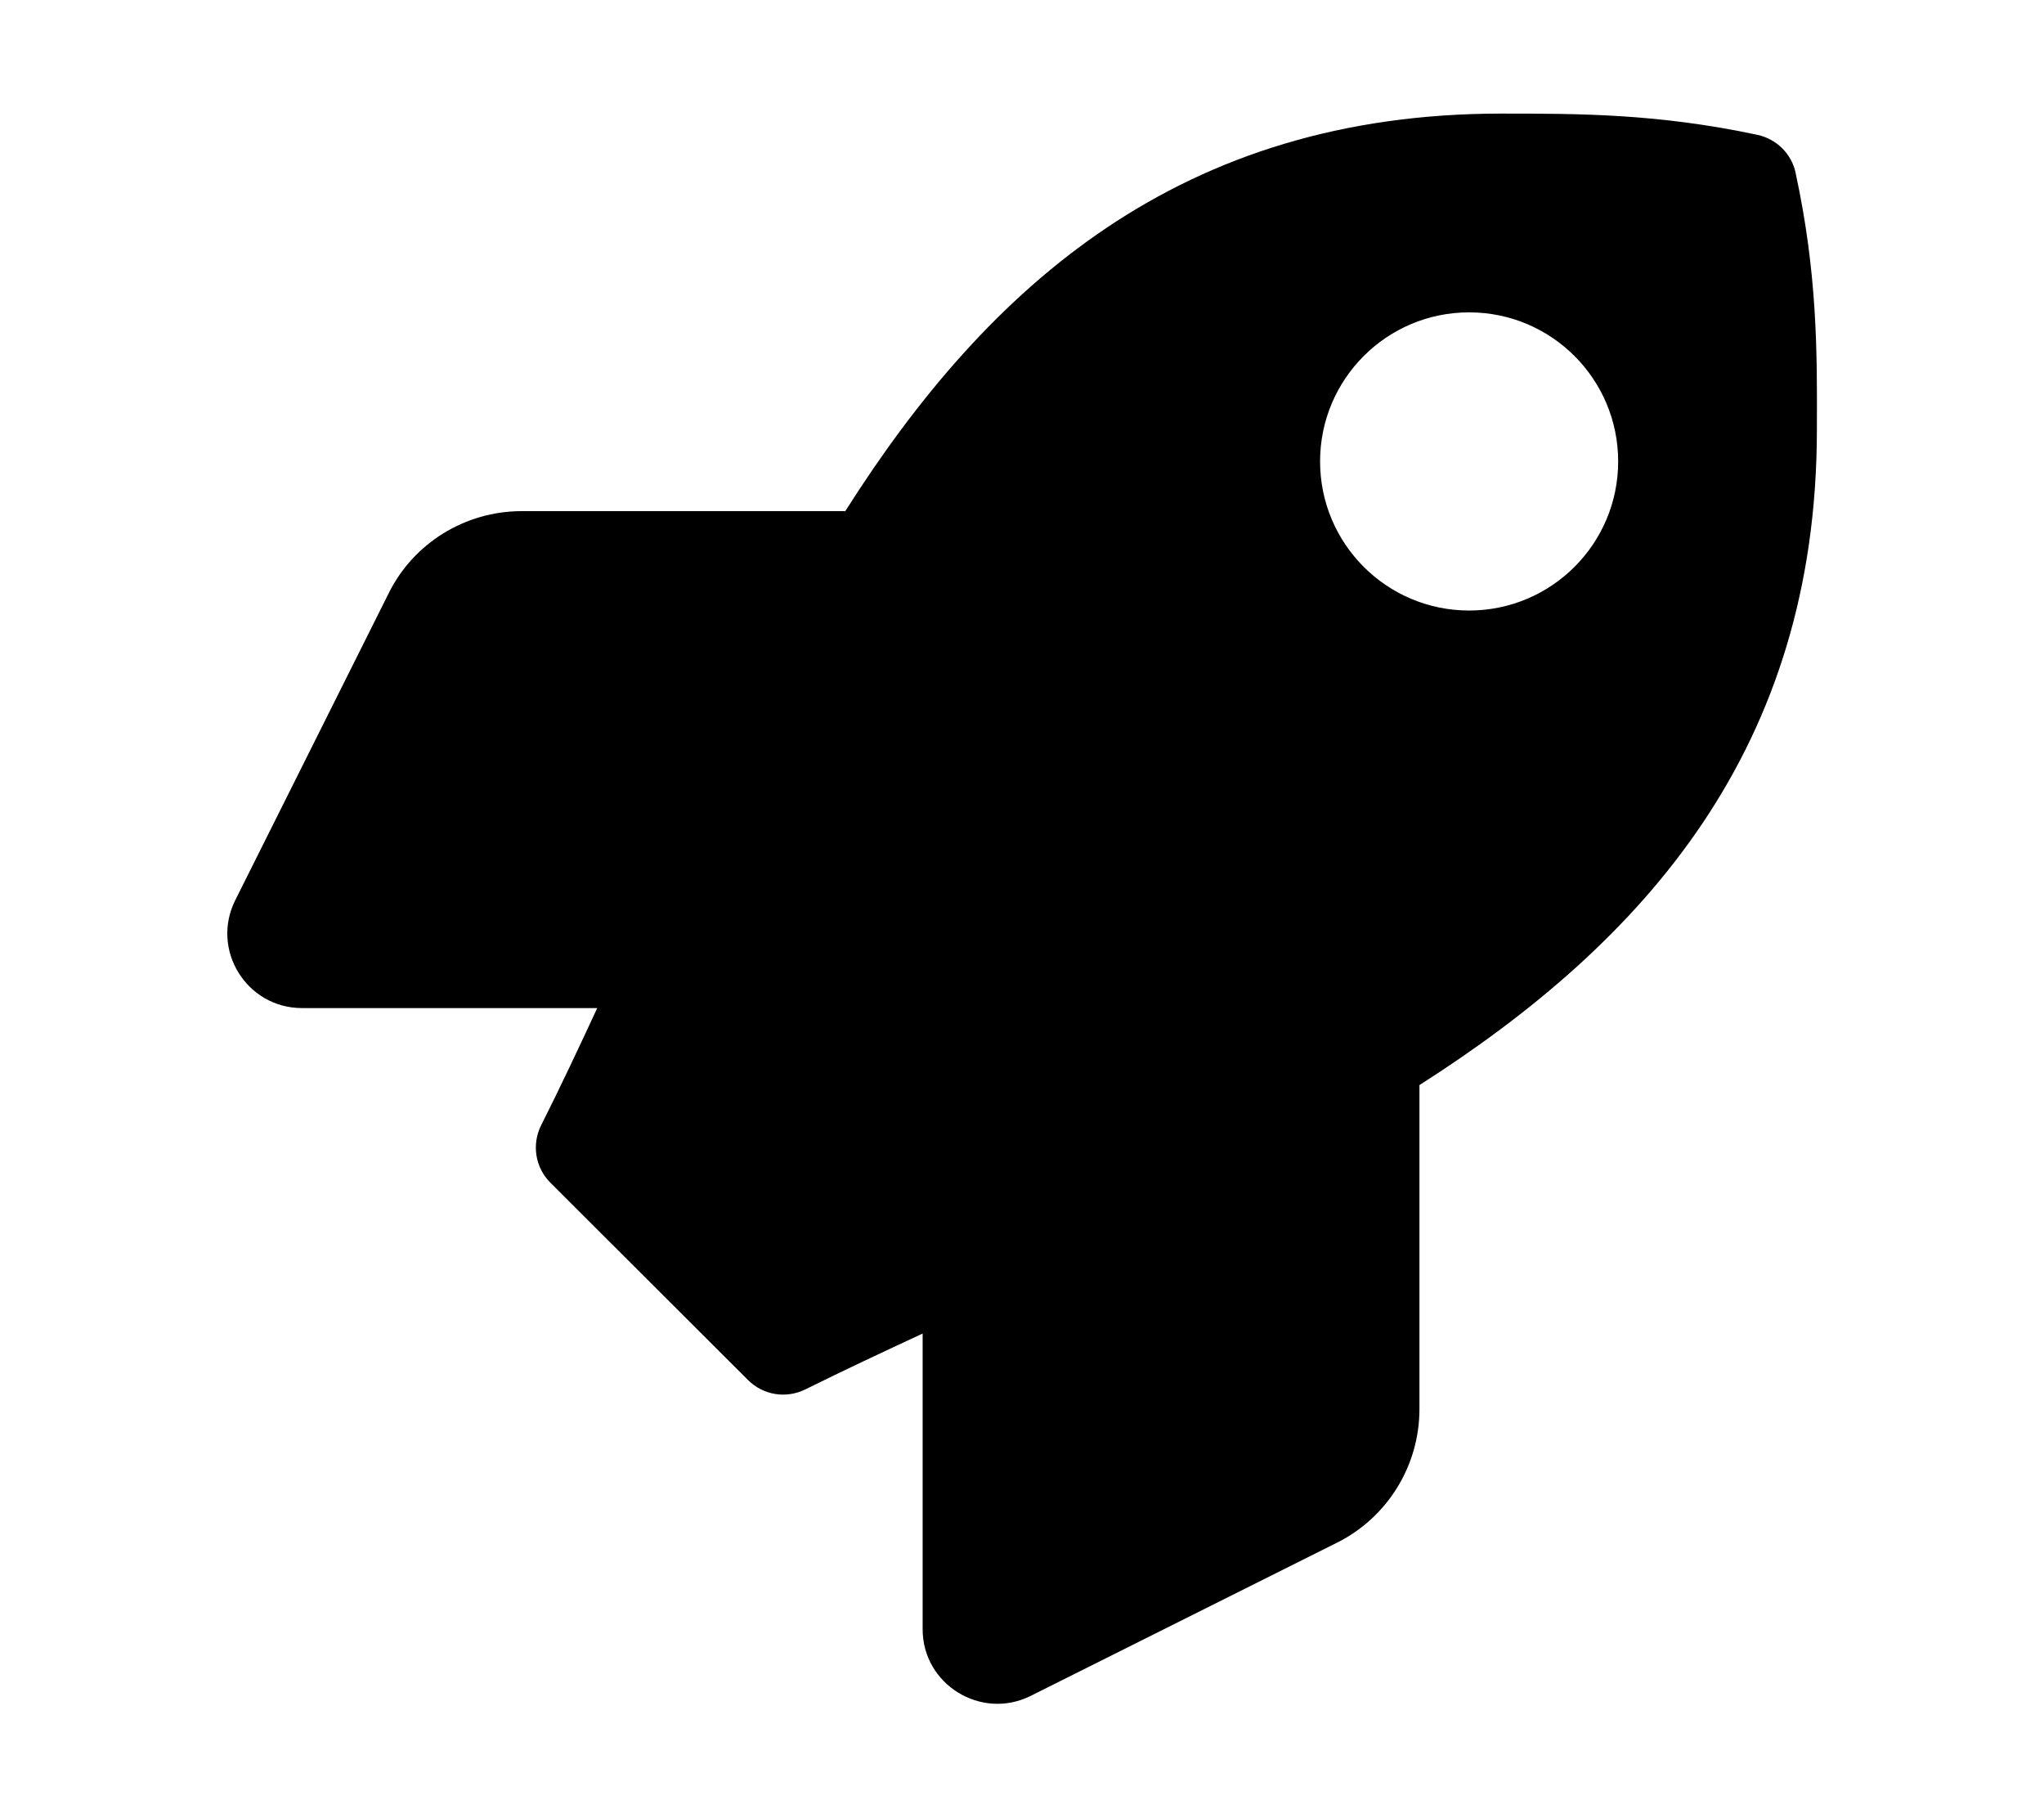
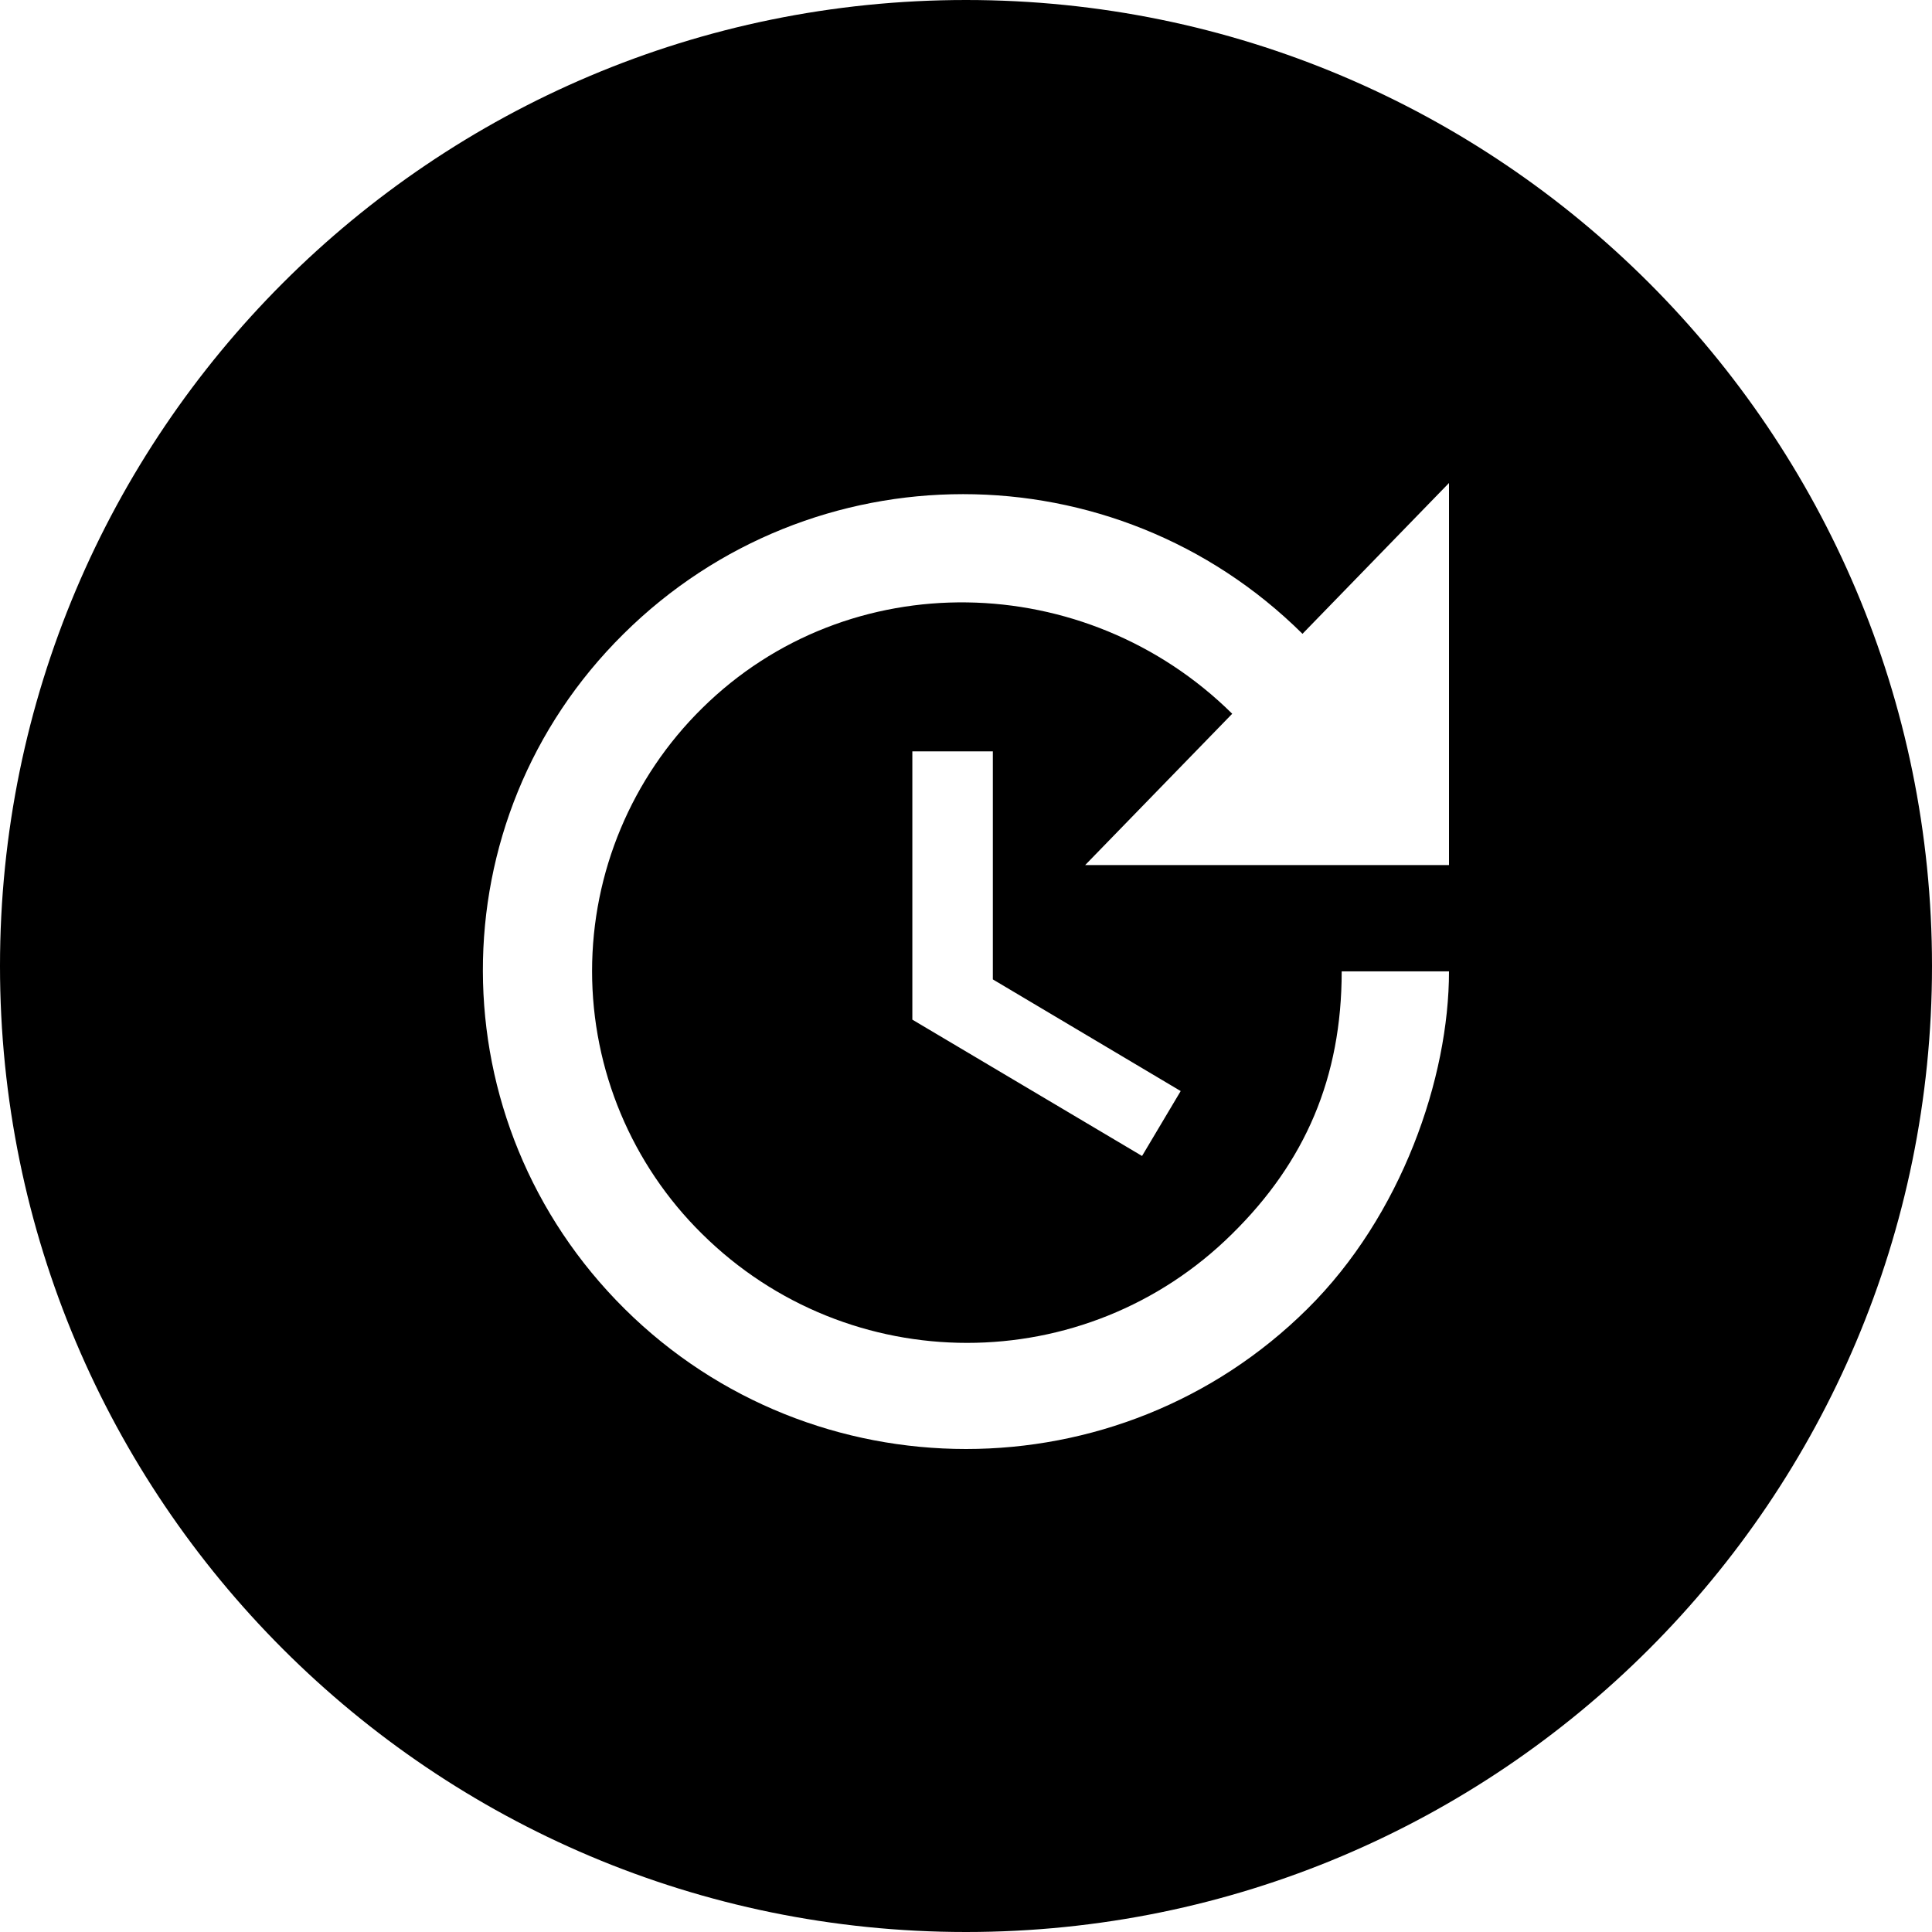
- <svg xmlns="http://www.w3.org/2000/svg" version="1.1" id="Layer_1" x="0px" y="0px" viewBox="0 0 576 512" style="enable-background:new 0 0 576 512;" xml:space="preserve">
-   <path d="M506,48.7c-1.1-5.3-5.3-9.5-10.7-10.7c-28.2-6-50.2-6-72.2-6c-90.3,0-144.5,48.3-184.9,112H147c-15.9,0-30.5,9-37.5,23.2  l-43.2,86.4c-7,14,3.2,30.4,18.8,30.4h83.2c-5.2,11.2-10.4,22.3-15.8,33c-2.7,5.4-1.7,11.9,2.6,16.2l55.7,55.6  c4.3,4.3,10.8,5.3,16.2,2.6c10.7-5.3,21.8-10.5,33-15.7V459c0,15.6,16.5,25.7,30.4,18.8l86.4-43.2C391,427.5,400,412.9,400,397  v-91.3c63.5-40.5,112-94.8,112-184.7C512.1,98.9,512.1,76.9,506,48.7L506,48.7z M414,172c-23.2,0-42-18.8-42-42s18.8-42,42-42  c23.2,0,42,18.8,42,42S437.2,172,414,172z" />
+ <svg xmlns="http://www.w3.org/2000/svg" viewBox="0 0 480 480">
+   <path d="M240,0C107.45,0,0,107.45,0,240S107.45,480,240,480,480,372.55,480,240,372.55,0,240,0ZM360,214.93h-90.4l36.54-37.6c-36.4-36-95.34-37.33-131.74-1.33a91.66,91.66,0,0,0,0,130.53,93.59,93.59,0,0,0,131.74,0c18.13-17.86,27.2-38.8,27.2-65.2H360c0,26.4-11.73,60.67-35.2,83.87-46.8,46.4-122.8,46.4-169.6,0s-47.06-121.47-.26-167.73a119.82,119.82,0,0,1,168.66,0L360,120Zm-66.66,56.14-9.6,16.13-57.07-33.87V186.67h20v56.66Z" />
</svg>
